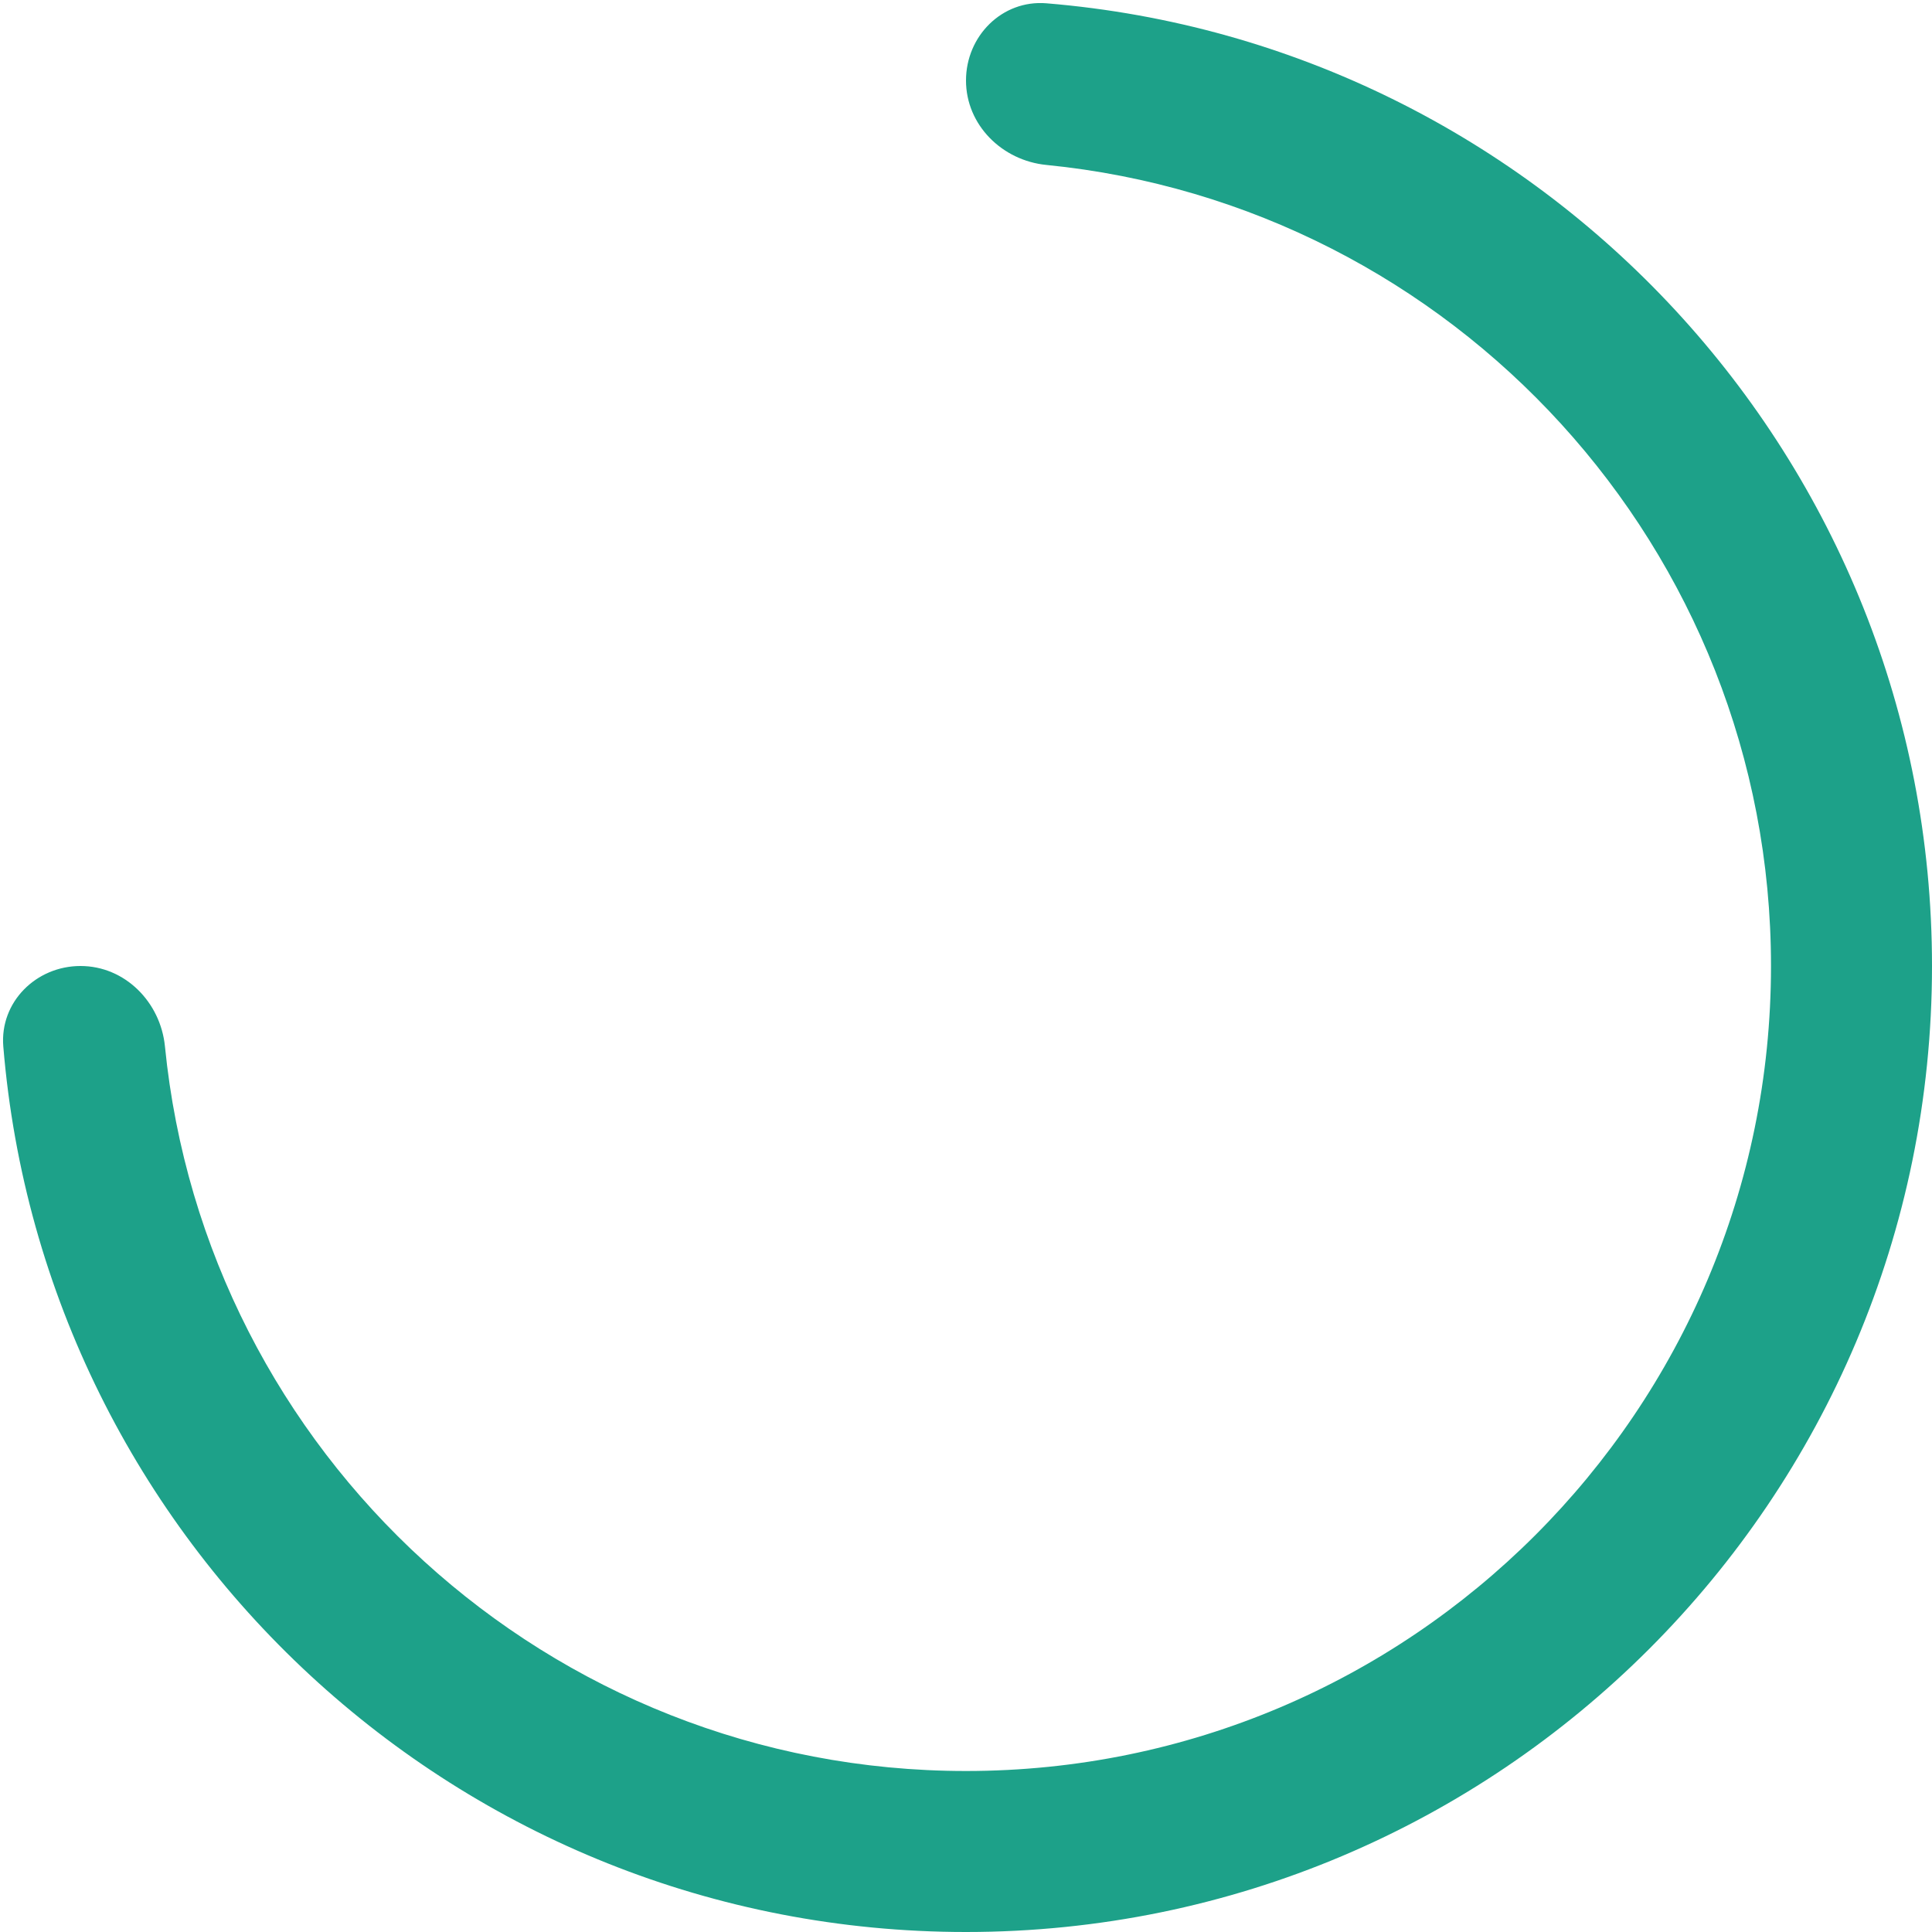
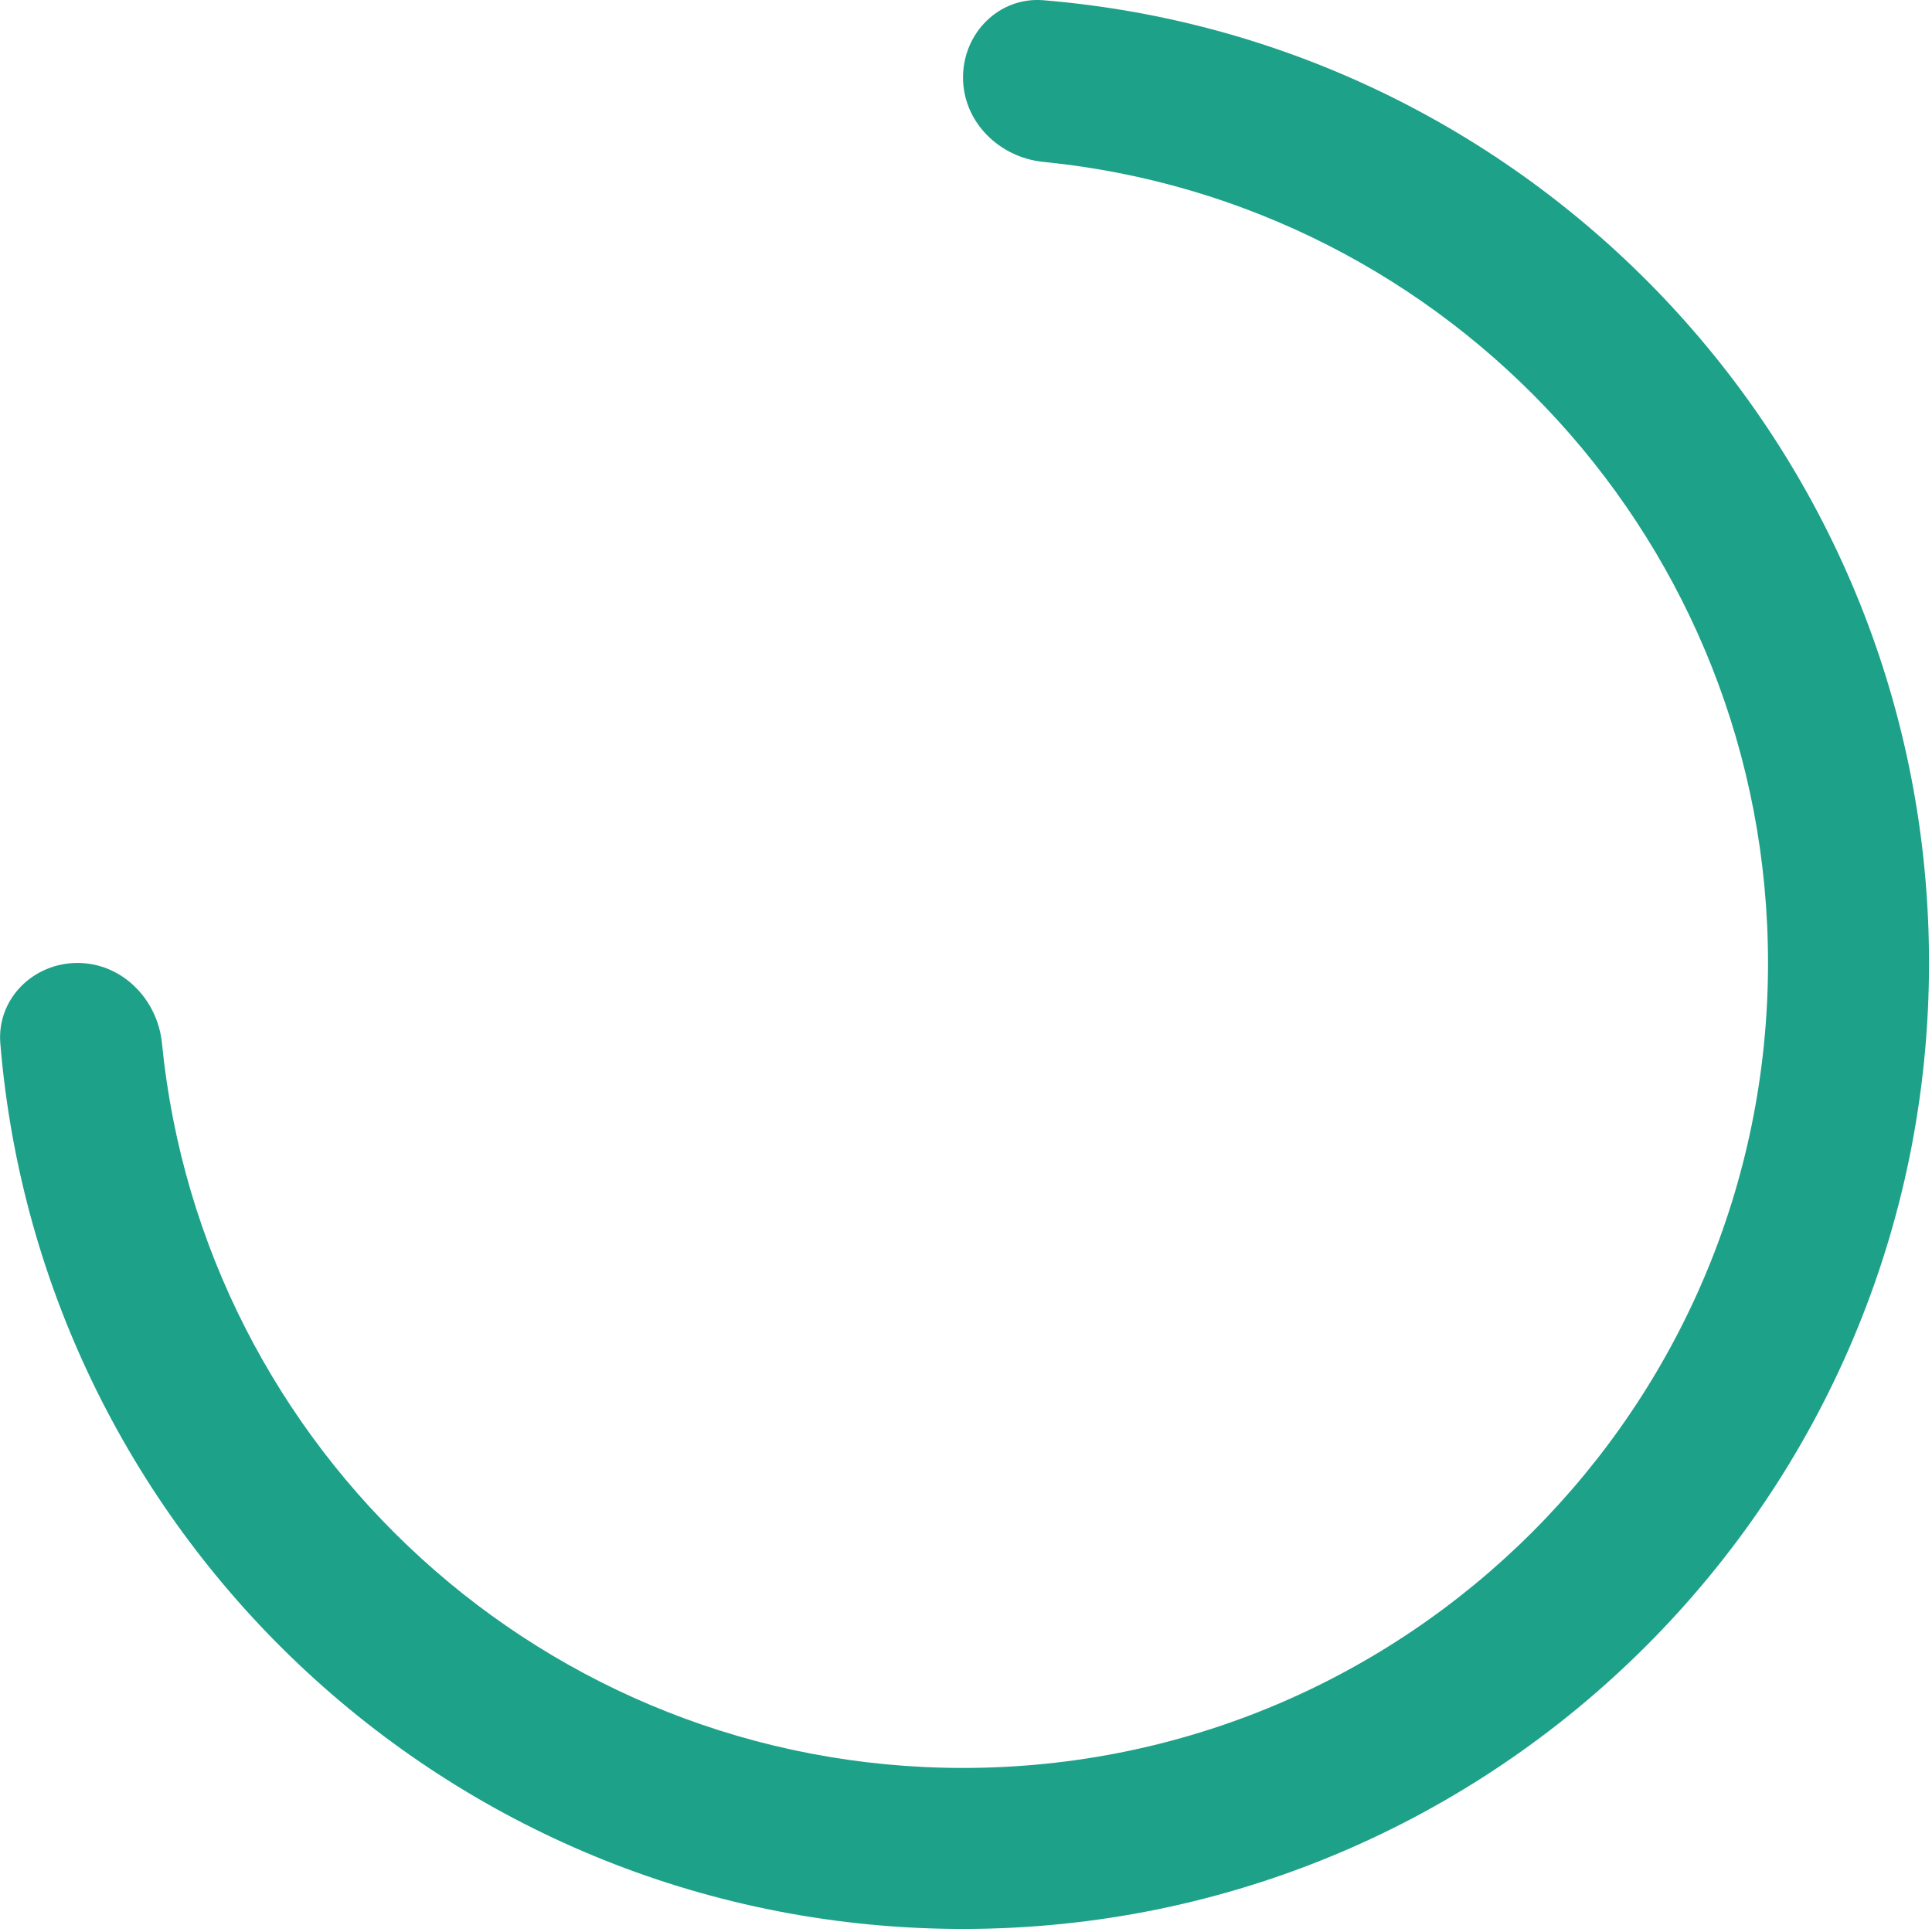
<svg xmlns="http://www.w3.org/2000/svg" width="48" height="48" viewBox="0 0 48 48" fill="none">
-   <path fill-rule="evenodd" clip-rule="evenodd" d="M24 2C24 0.895 24.899 -0.009 25.999 0.082C38.319 1.098 48 11.418 48 24C48 37.255 37.255 48 24 48C11.418 48 1.098 38.319 0.082 25.999C-0.009 24.899 0.895 24 2 24C3.105 24 3.989 24.898 4.098 25.997C5.101 36.105 13.628 44 24 44C35.046 44 44 35.046 44 24C44 13.628 36.105 5.101 25.997 4.098C24.898 3.99 24 3.105 24 2Z" fill="#1DA189" />
+   <path fill-rule="evenodd" clip-rule="evenodd" d="M23.926 1.924C23.926 0.819 24.824 -0.085 25.925 0.006C38.245 1.022 47.926 11.342 47.926 23.924C47.926 37.179 37.181 47.924 23.926 47.924C11.344 47.924 1.024 38.243 0.008 25.923C-0.083 24.822 0.821 23.924 1.926 23.924C3.03 23.924 3.915 24.822 4.024 25.921C5.026 36.029 13.554 43.924 23.926 43.924C34.971 43.924 43.926 34.969 43.926 23.924C43.926 13.552 36.031 5.024 25.923 4.022C24.824 3.913 23.926 3.028 23.926 1.924Z" fill="#1DA189" />
</svg>
